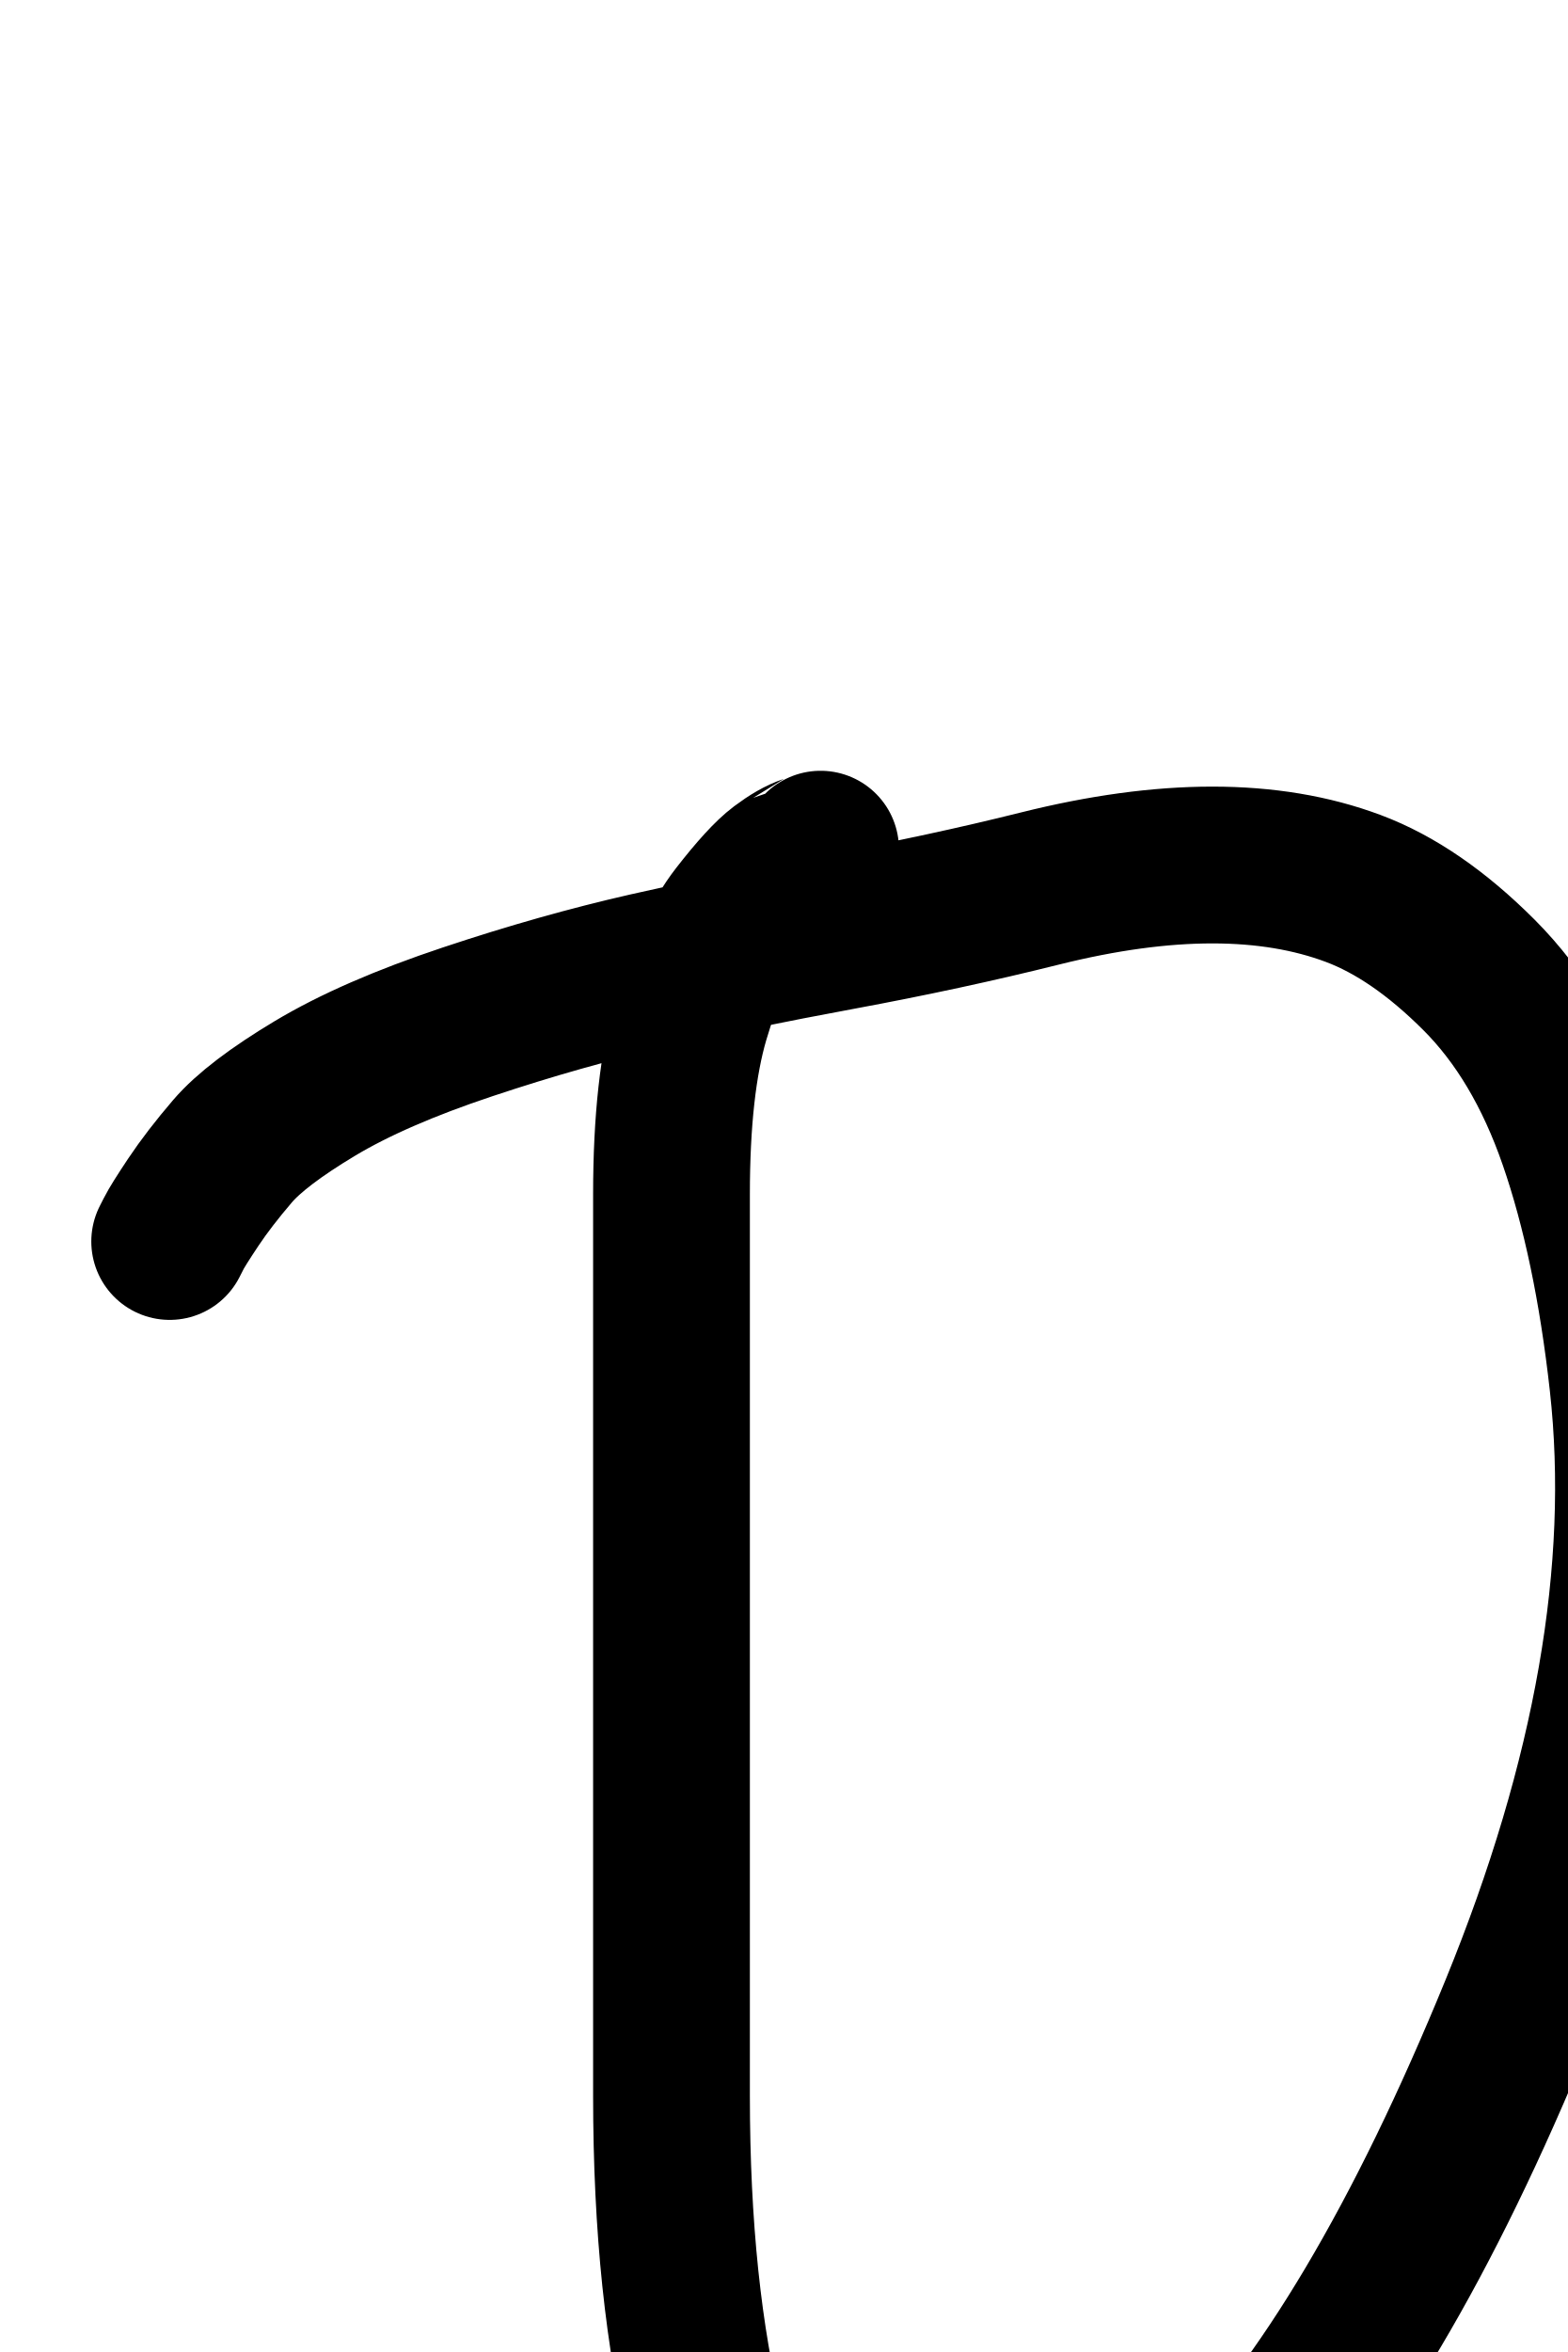
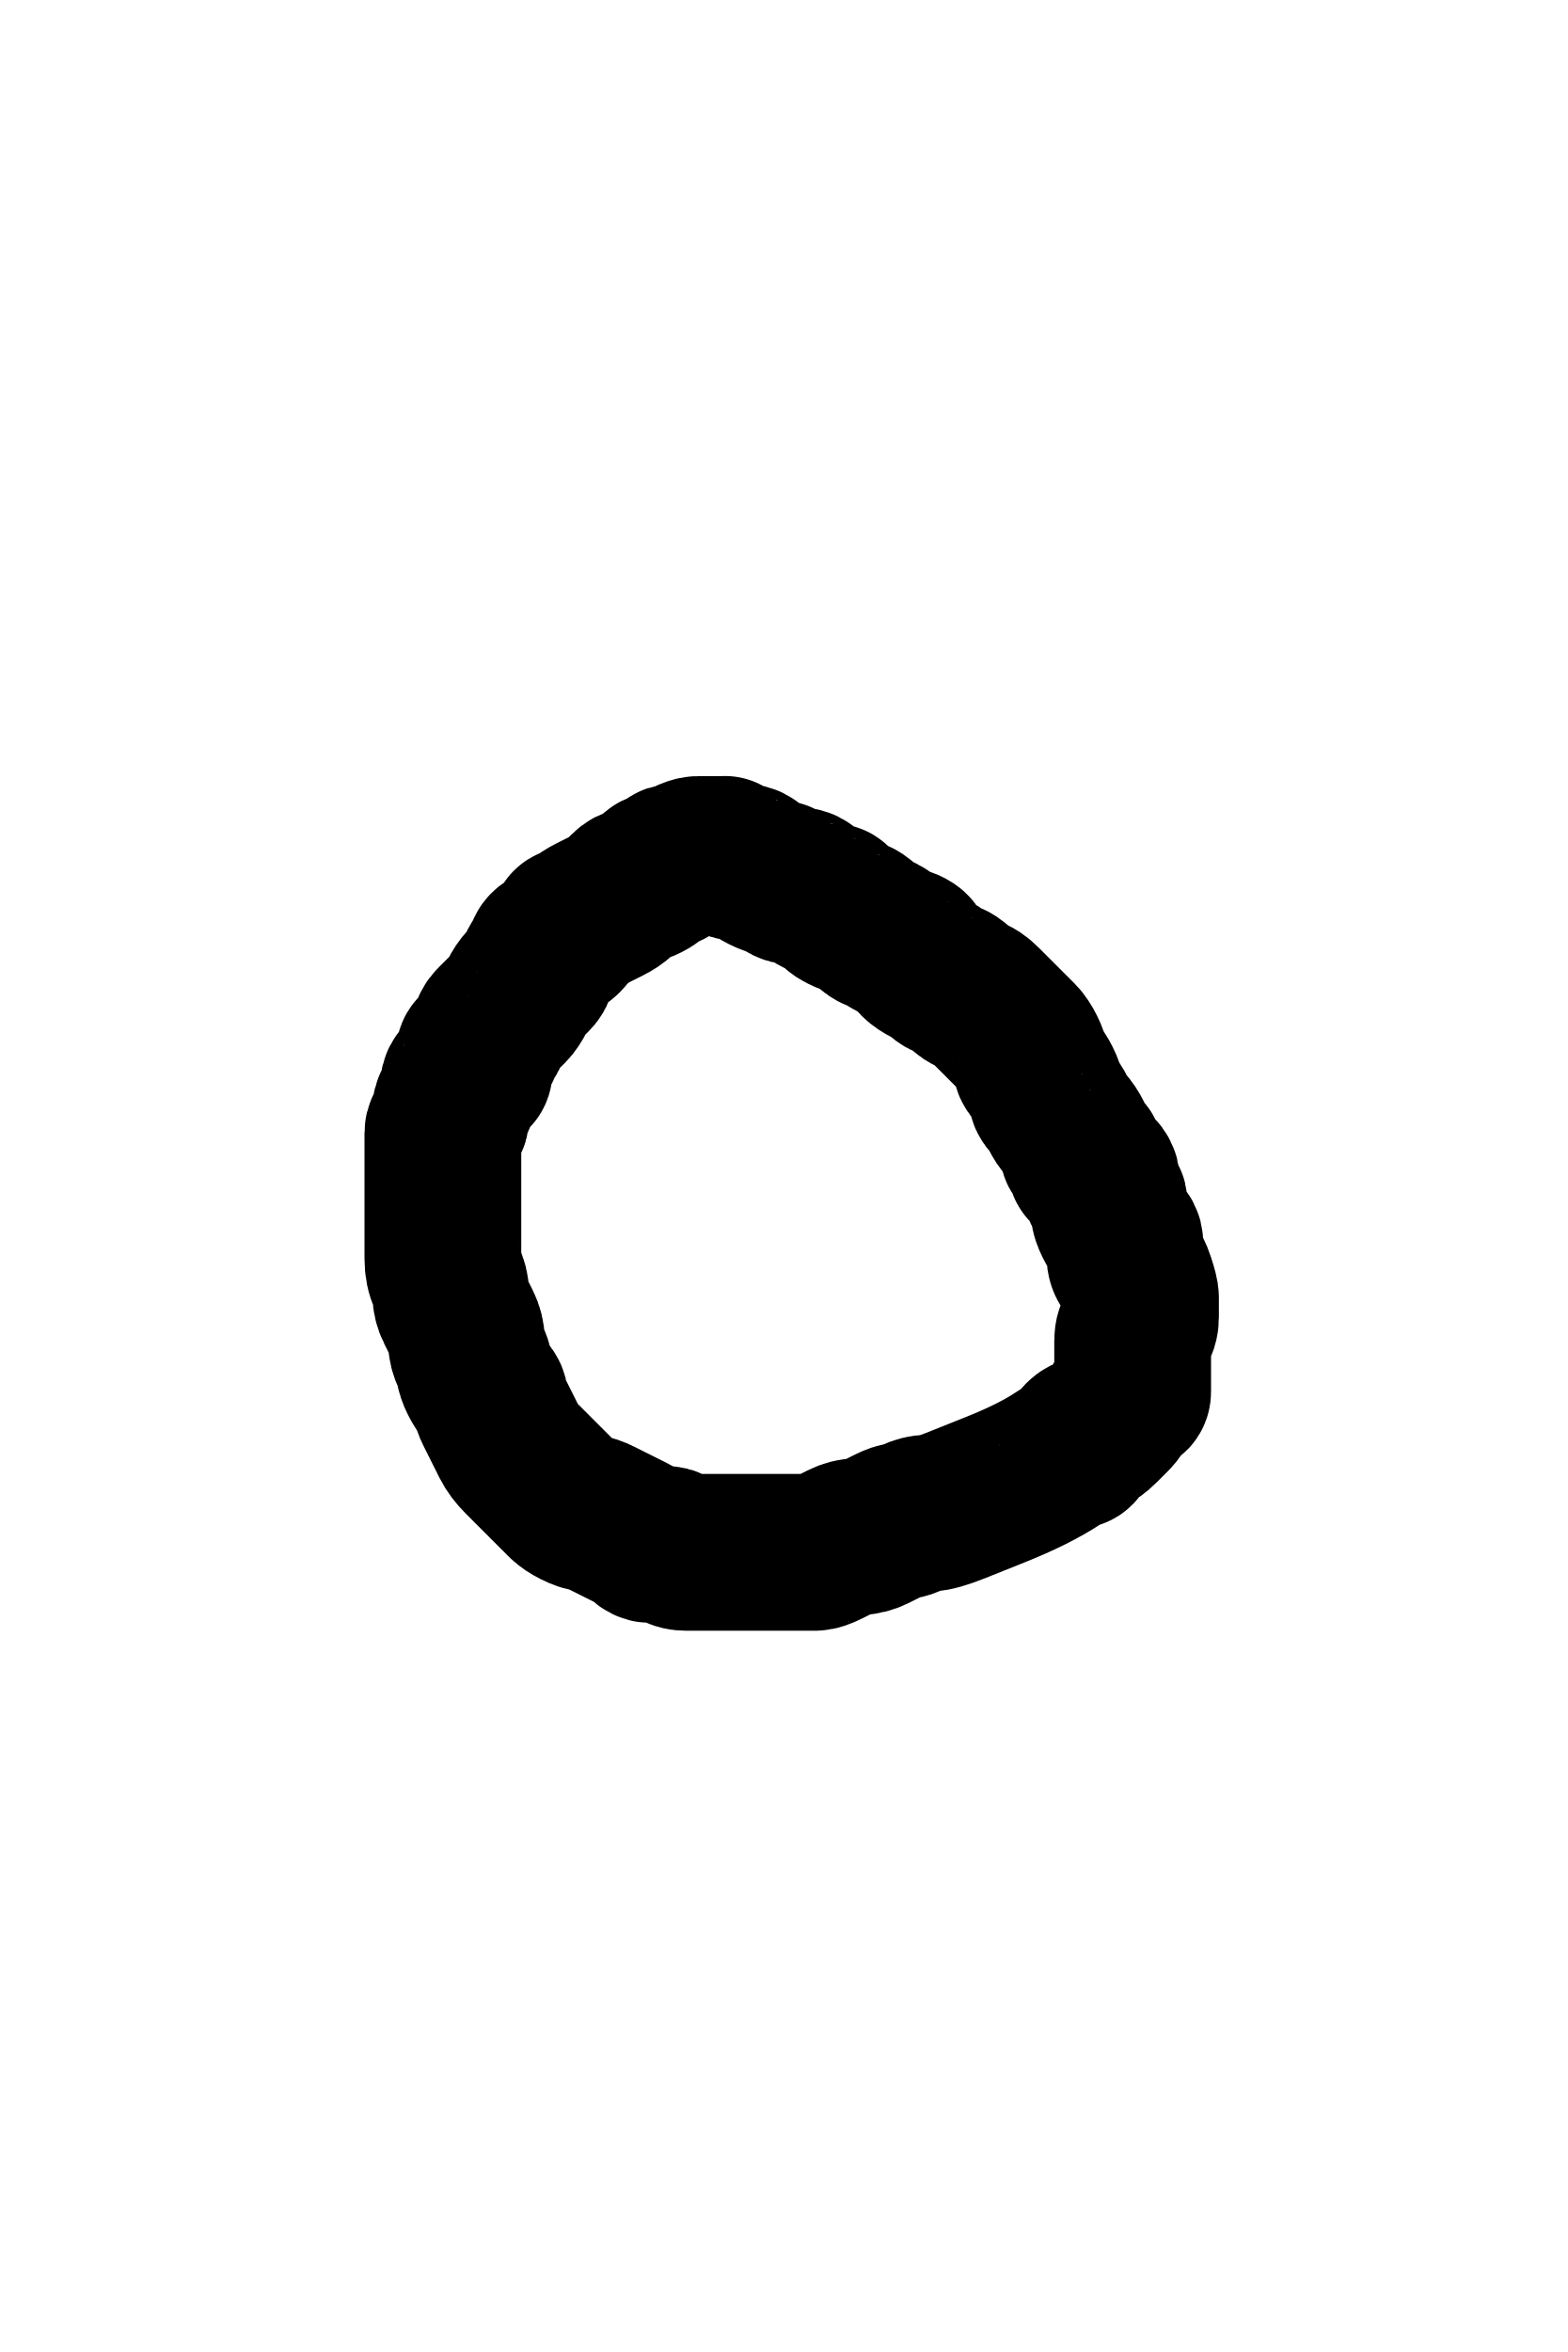
<svg xmlns="http://www.w3.org/2000/svg" version="1.1" width="200" height="300" viewBox="0 0 200 300" xml:space="preserve">
  <defs>
</defs>
-   <g transform="matrix(1 0 0 1 115.33 225.67)">
-     <path style="stroke: rgb(0,0,0); stroke-width: 20; stroke-dasharray: none; stroke-linecap: round; stroke-dashoffset: 0; stroke-linejoin: round; stroke-miterlimit: 10; fill: none; fill-rule: nonzero; opacity: 1;" transform=" translate(-115.33, -225.67)" d="M 104.687 108.313 Q 104.667 108.333 103.167 108.833 Q 101.667 109.333 99.667 110.833 Q 97.667 112.333 94.167 116.833 Q 90.667 121.333 88.167 129.833 Q 85.667 138.333 85.667 152.333 Q 85.667 166.333 85.667 184.333 Q 85.667 202.333 85.667 222.333 Q 85.667 242.333 85.667 267.333 Q 85.667 292.333 90.167 310.333 Q 94.667 328.333 102.167 335.333 Q 109.667 342.333 116.167 342.833 Q 122.667 343.333 134.167 336.833 Q 145.667 330.333 155.667 320.333 Q 165.667 310.333 175.167 294.333 Q 184.667 278.333 193.667 256.333 Q 202.667 234.333 206.167 214.333 Q 209.667 194.333 207.667 176.333 Q 205.667 158.333 201.167 145.333 Q 196.667 132.333 188.667 124.333 Q 180.667 116.333 172.667 113.333 Q 164.667 110.333 154.667 110.333 Q 144.667 110.333 132.667 113.333 Q 120.667 116.333 107.167 118.833 Q 93.667 121.333 82.667 123.833 Q 71.667 126.333 59.667 130.333 Q 47.667 134.333 40.167 138.833 Q 32.667 143.333 29.667 146.833 Q 26.667 150.333 24.667 153.333 Q 22.667 156.333 22.167 157.333 L 21.647 158.353" stroke-linecap="round" />
+   <g transform="matrix(1 0 0 1 101 153.49)">
+     <path style="stroke: rgb(0,0,0); stroke-width: 20; stroke-dasharray: none; stroke-linecap: round; stroke-dashoffset: 0; stroke-linejoin: round; stroke-miterlimit: 10; fill: none; fill-rule: nonzero; opacity: 1;" transform=" translate(-101, -153.49)" d="M 91.52 109 Q 91.5 109 91 109 Q 90.5 109 90 109 Q 89.5 109 89 109 Q 88.5 109 87.5 109.5 Q 86.5 110 86 110 Q 85.5 110 85.5 110.5 Q 85.5 111 84.5 111 Q 83.5 111 83.5 111.5 Q 83.5 112 82.5 112.5 Q 81.5 113 81 113 Q 80.5 113 80 113.5 Q 79.5 114 79 114.5 Q 78.5 115 77.5 115.5 Q 76.5 116 75.5 116.5 Q 74.5 117 74 117.5 Q 73.5 118 73 118 Q 72.5 118 72.5 118.5 Q 72.5 119 72 119.5 Q 71.5 120 70.5 120.5 Q 69.5 121 69.5 121.5 Q 69.5 122 69 122.5 Q 68.5 123 68.5 123.5 Q 68.5 124 68 124.5 Q 67.5 125 67 125.5 Q 66.5 126 66 127 Q 65.5 128 65 128.5 Q 64.5 129 64 129.5 Q 63.5 130 63 130.5 Q 62.5 131 62.5 131.5 Q 62.5 132 62 132.5 Q 61.5 133 61.5 133.5 Q 61.5 134 61 134 Q 60.5 134 60.5 134.5 Q 60.5 135 60.5 135.5 Q 60.5 136 60.5 136.5 Q 60.5 137 60 137 Q 59.5 137 59 137.5 Q 58.5 138 58.5 138.5 Q 58.5 139 58.5 139.5 Q 58.5 140 58 140.5 Q 57.5 141 57.5 141.5 Q 57.5 142 57.5 142.5 Q 57.5 143 57 143.5 Q 56.5 144 56.5 144.5 Q 56.5 145 56.5 146 Q 56.5 147 56.5 147.5 Q 56.5 148 56.5 149 Q 56.5 150 56.5 150.5 Q 56.5 151 56.5 152 Q 56.5 153 56.5 154 Q 56.5 155 56.5 156 Q 56.5 157 56.5 158 Q 56.5 159 56.5 160.5 Q 56.5 162 57 163 Q 57.5 164 57.5 165 Q 57.5 166 58 167 Q 58.5 168 59 169 Q 59.5 170 59.5 171 Q 59.5 172 60 173 Q 60.5 174 60.5 174.5 Q 60.5 175 61 176 Q 61.5 177 62 177.5 Q 62.5 178 62.5 178.5 Q 62.5 179 63 180 Q 63.5 181 64 182 Q 64.5 183 65 184 Q 65.5 185 66.5 186 Q 67.5 187 68 187.5 Q 68.5 188 69 188.5 Q 69.5 189 70 189.5 Q 70.5 190 71 190.5 Q 71.5 191 72 191.5 Q 72.5 192 73.5 192.5 Q 74.5 193 75 193 Q 75.5 193 76.5 193.5 Q 77.5 194 78.5 194.5 Q 79.5 195 80.5 195.5 Q 81.5 196 82 196.5 Q 82.5 197 83 197 Q 83.5 197 84 197 Q 84.5 197 85 197 Q 85.5 197 86 197.5 Q 86.5 198 87.5 198 Q 88.5 198 89 198 Q 89.5 198 90 198 Q 90.5 198 91.5 198 Q 92.5 198 93 198 Q 93.5 198 94 198 Q 94.5 198 95 198 Q 95.5 198 96.5 198 Q 97.5 198 98.5 198 Q 99.5 198 100 198 Q 100.5 198 101.5 198 Q 102.5 198 103 198 Q 103.5 198 104 198 Q 104.5 198 105.5 197.5 Q 106.5 197 107.5 196.5 Q 108.5 196 109.5 196 Q 110.5 196 111.5 195.5 Q 112.5 195 113.5 194.5 Q 114.5 194 115 194 Q 115.5 194 116.5 193.5 Q 117.5 193 118.5 193 Q 119.5 193 122 192 Q 124.5 191 127 190 Q 129.5 189 131.5 188 Q 133.5 187 135 186 Q 136.5 185 137 185 Q 137.5 185 137.5 184.5 Q 137.5 184 138 183.5 Q 138.5 183 139 183 Q 139.5 183 140.5 182 Q 141.5 181 142 180.5 Q 142.5 180 143 179 Q 143.5 178 144 178 Q 144.5 178 144.5 177.5 Q 144.5 177 144.5 176.5 Q 144.5 176 144.5 175.5 Q 144.5 175 144.5 174.5 Q 144.5 174 144.5 173.5 Q 144.5 173 144.5 172.5 Q 144.5 172 144.5 171 Q 144.5 170 145 169.5 Q 145.5 169 145.5 168 Q 145.5 167 145.5 166.5 Q 145.5 166 145.5 165.5 Q 145.5 165 145 163.5 Q 144.5 162 144 161.5 Q 143.5 161 143.5 160 Q 143.5 159 143.5 158.5 Q 143.5 158 143 157.5 Q 142.5 157 142 156 Q 141.5 155 141.5 154.5 Q 141.5 154 141.5 153.5 Q 141.5 153 141 152.5 Q 140.5 152 140.5 151.5 Q 140.5 151 140.5 150.5 Q 140.5 150 140 149.5 Q 139.5 149 139 149 Q 138.5 149 138.5 148.5 Q 138.5 148 138.5 147.5 Q 138.5 147 138 147 Q 137.5 147 137.5 146.5 Q 137.5 146 137 145 Q 136.5 144 136 143.5 Q 135.5 143 135 142 Q 134.5 141 134 140.5 Q 133.5 140 133.5 139.5 Q 133.5 139 133 138 Q 132.5 137 132 136.5 Q 131.5 136 131.5 135.5 Q 131.5 135 131 134 Q 130.5 133 130 132.5 Q 129.5 132 129 131.5 Q 128.5 131 128 130.5 Q 127.5 130 127 129.5 Q 126.5 129 125.5 128 Q 124.5 127 124 127 Q 123.5 127 122.5 126 Q 121.5 125 121 125 Q 120.5 125 120 124.5 Q 119.5 124 118.5 123.5 Q 117.5 123 117 122.5 Q 116.5 122 116.5 121.5 Q 116.5 121 115 120.5 Q 113.5 120 113 119.5 Q 112.5 119 112 119 Q 111.5 119 110.5 118 Q 109.5 117 109 117 Q 108.5 117 107.5 116.5 Q 106.5 116 106.5 115.5 Q 106.5 115 106 115 Q 105.5 115 104.5 114.5 Q 103.5 114 103 113.5 Q 102.5 113 102 113 Q 101.5 113 101 113 Q 100.5 113 100 112.5 Q 99.5 112 99 112 Q 98.5 112 97.5 111.5 Q 96.5 111 96 110.5 Q 95.5 110 95 110 Q 94.5 110 94 110 Q 93.5 110 93 109.5 L 92.48 108.98" stroke-linecap="round" />
  </g>
</svg>
